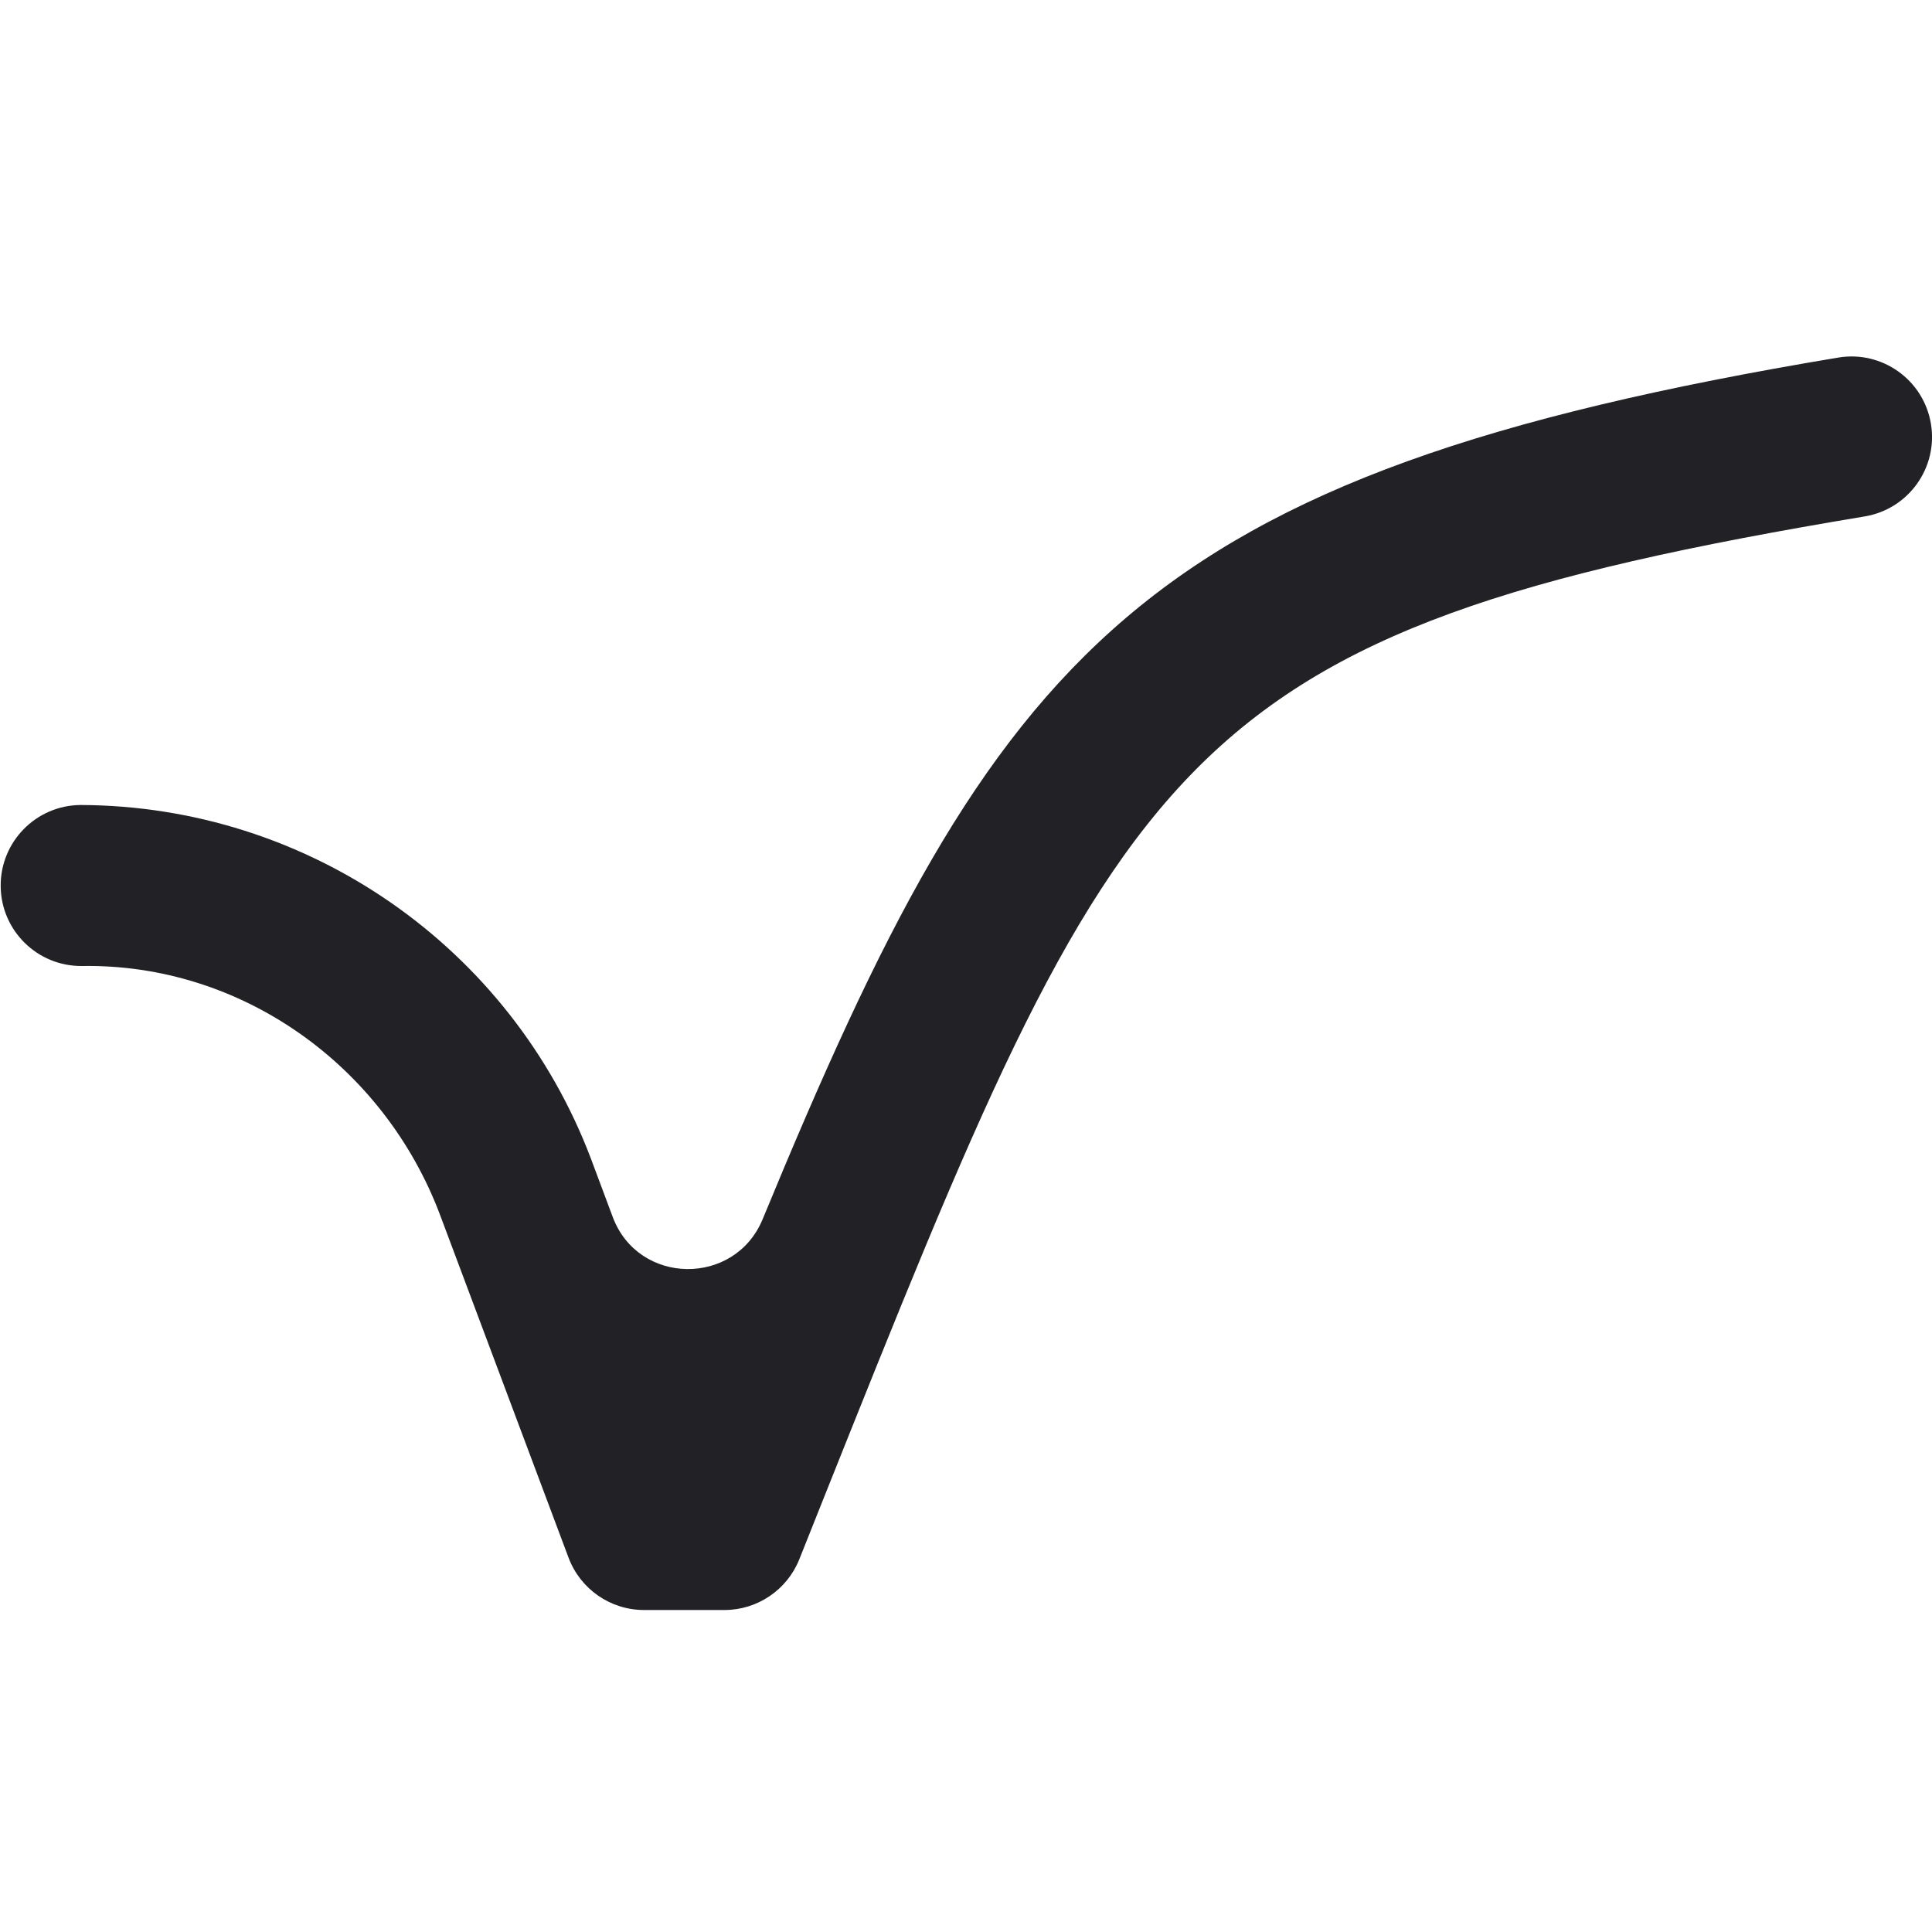
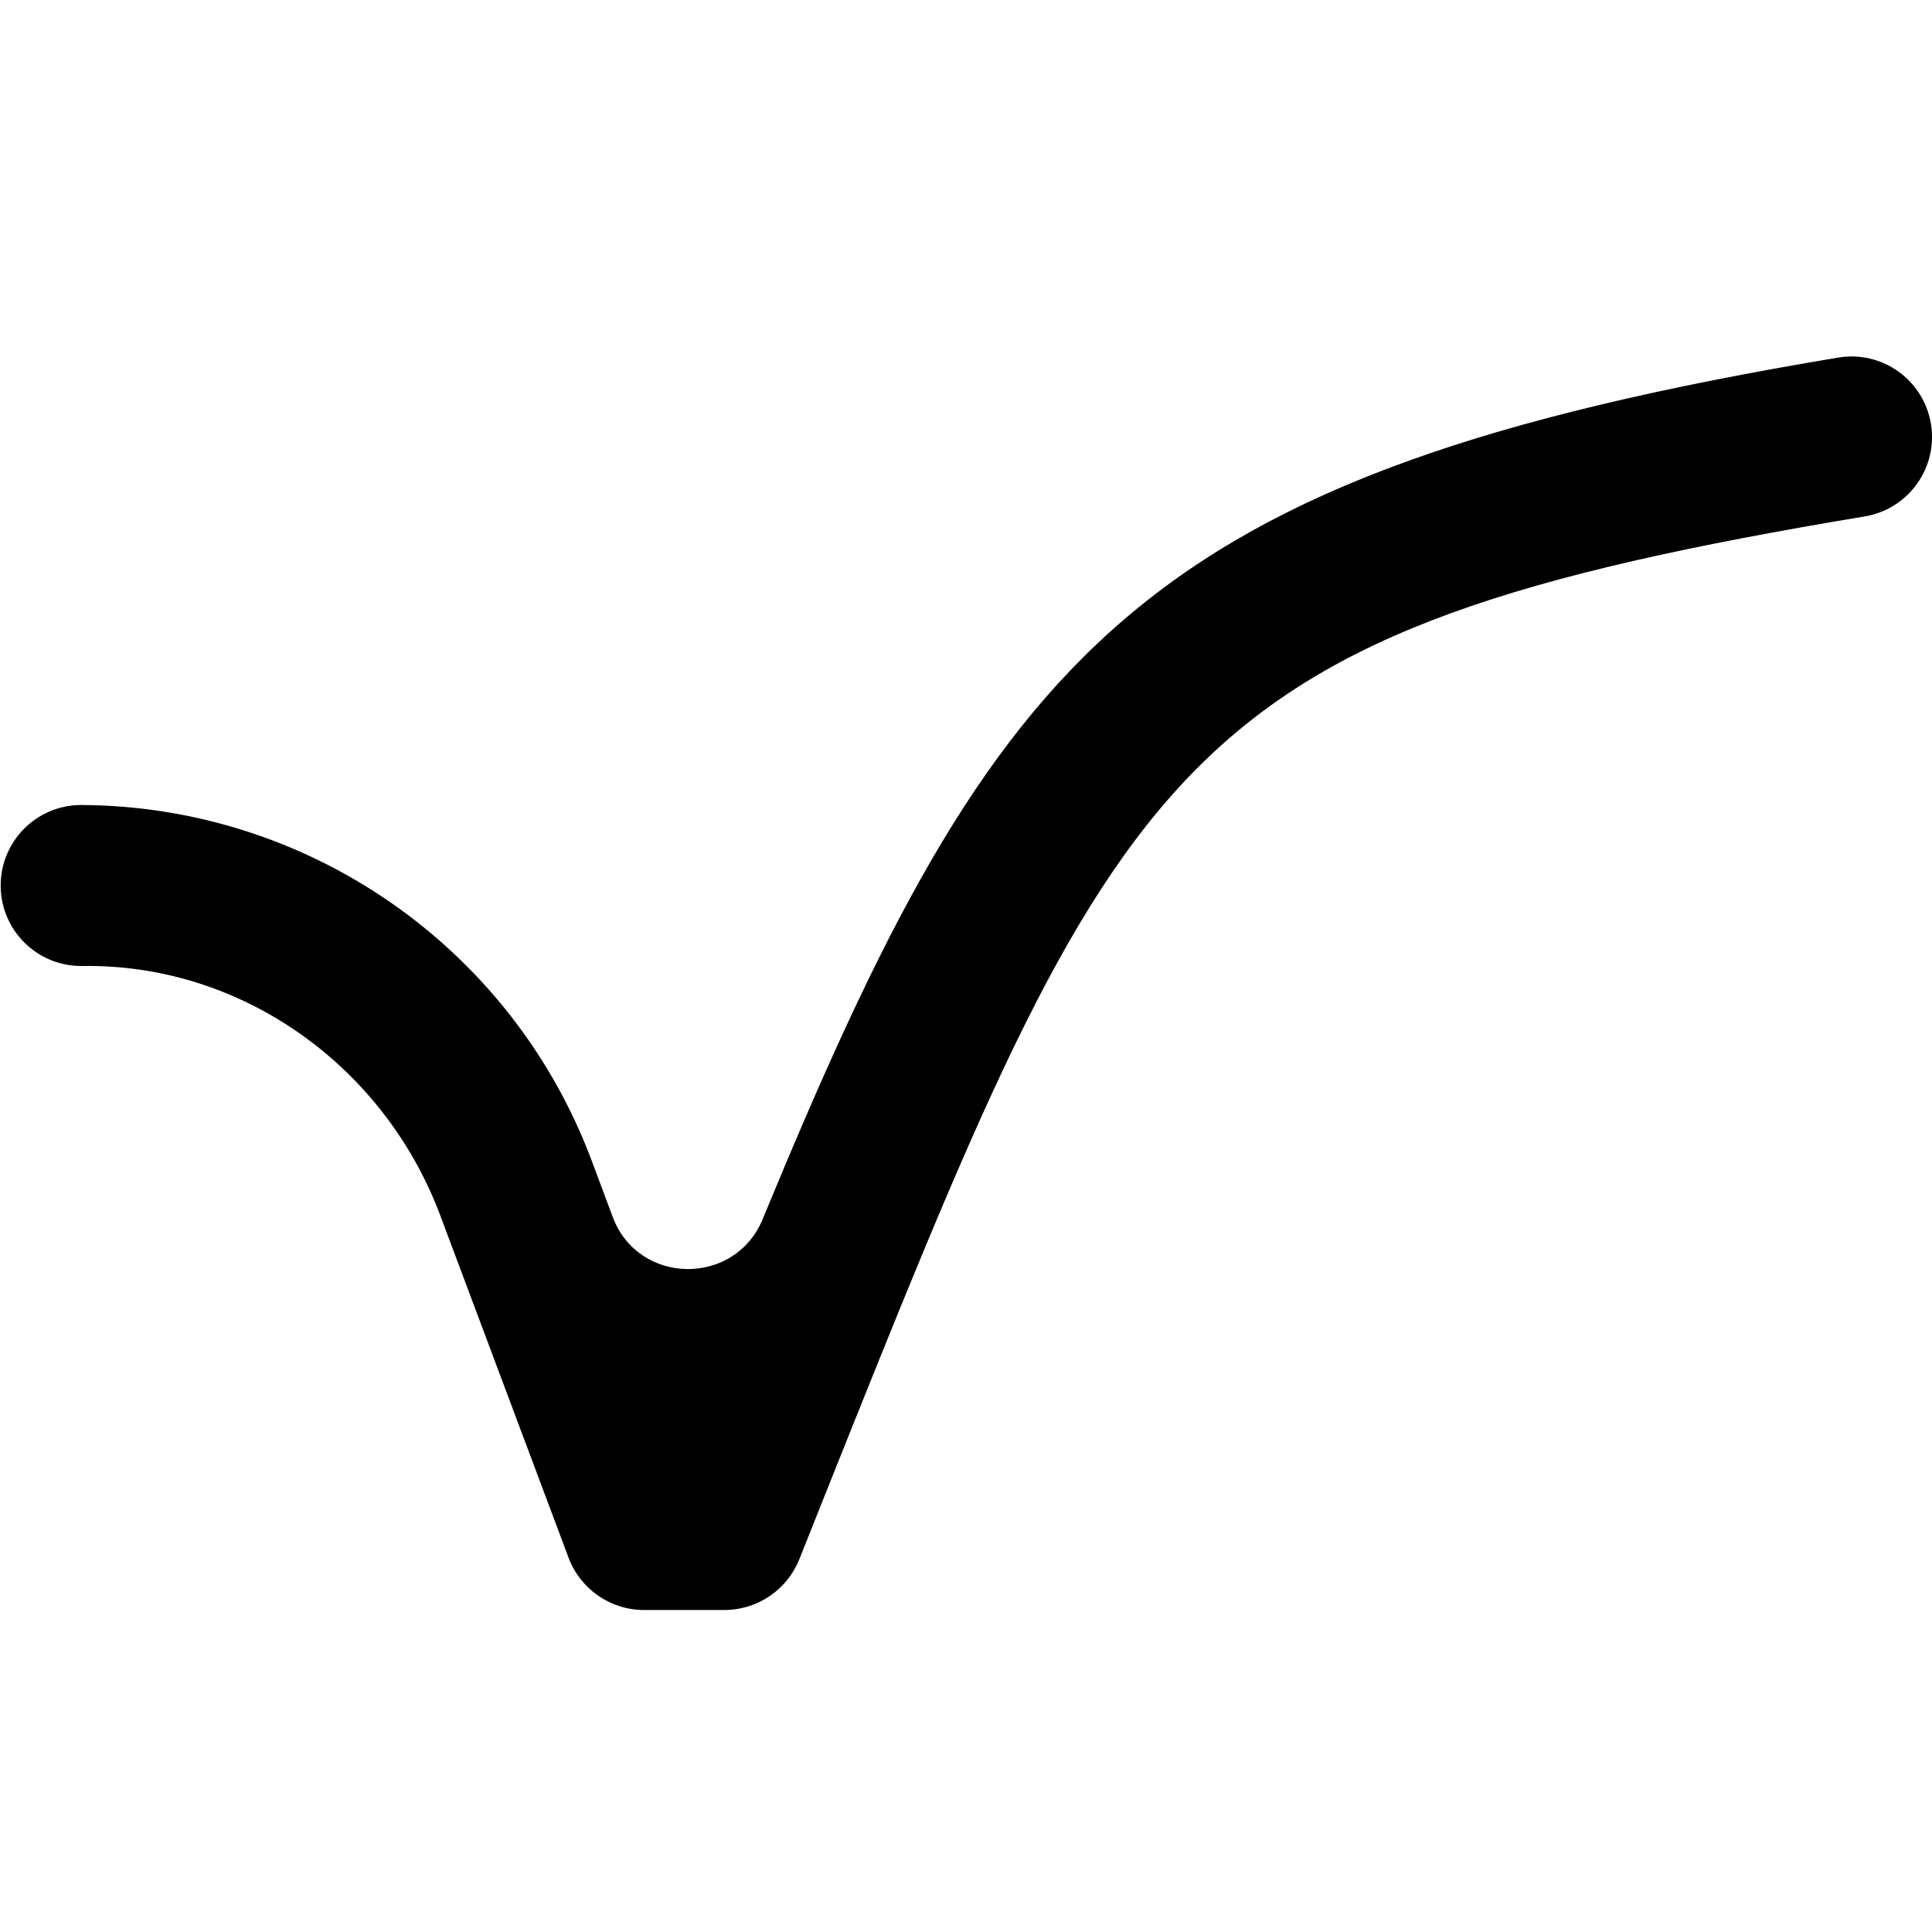
<svg xmlns="http://www.w3.org/2000/svg" width="24" height="24" viewBox="0 0 24 24">
-   <path fill="#212126" d="M9 20H8c-.417 0-.79-.259-.937-.649l-1.595-4.255C4.771 13.239 3 11.967 1.017 12A1 1 0 1 1 1 10a6.804 6.804 0 0 1 6.341 4.394l.271.725c.319.849 1.516.864 1.862.026 2.925-7.095 4.65-9.251 13.361-10.703a1 1 0 1 1 .33 1.973c-8.637 1.439-9.21 2.875-12.941 12.216l-.295.74C9.777 19.75 9.409 20 9 20" />
+   <path d="M9 20H8c-.417 0-.79-.259-.937-.649l-1.595-4.255C4.771 13.239 3 11.967 1.017 12A1 1 0 1 1 1 10a6.804 6.804 0 0 1 6.341 4.394l.271.725c.319.849 1.516.864 1.862.026 2.925-7.095 4.65-9.251 13.361-10.703a1 1 0 1 1 .33 1.973c-8.637 1.439-9.21 2.875-12.941 12.216l-.295.74C9.777 19.75 9.409 20 9 20" />
</svg>
